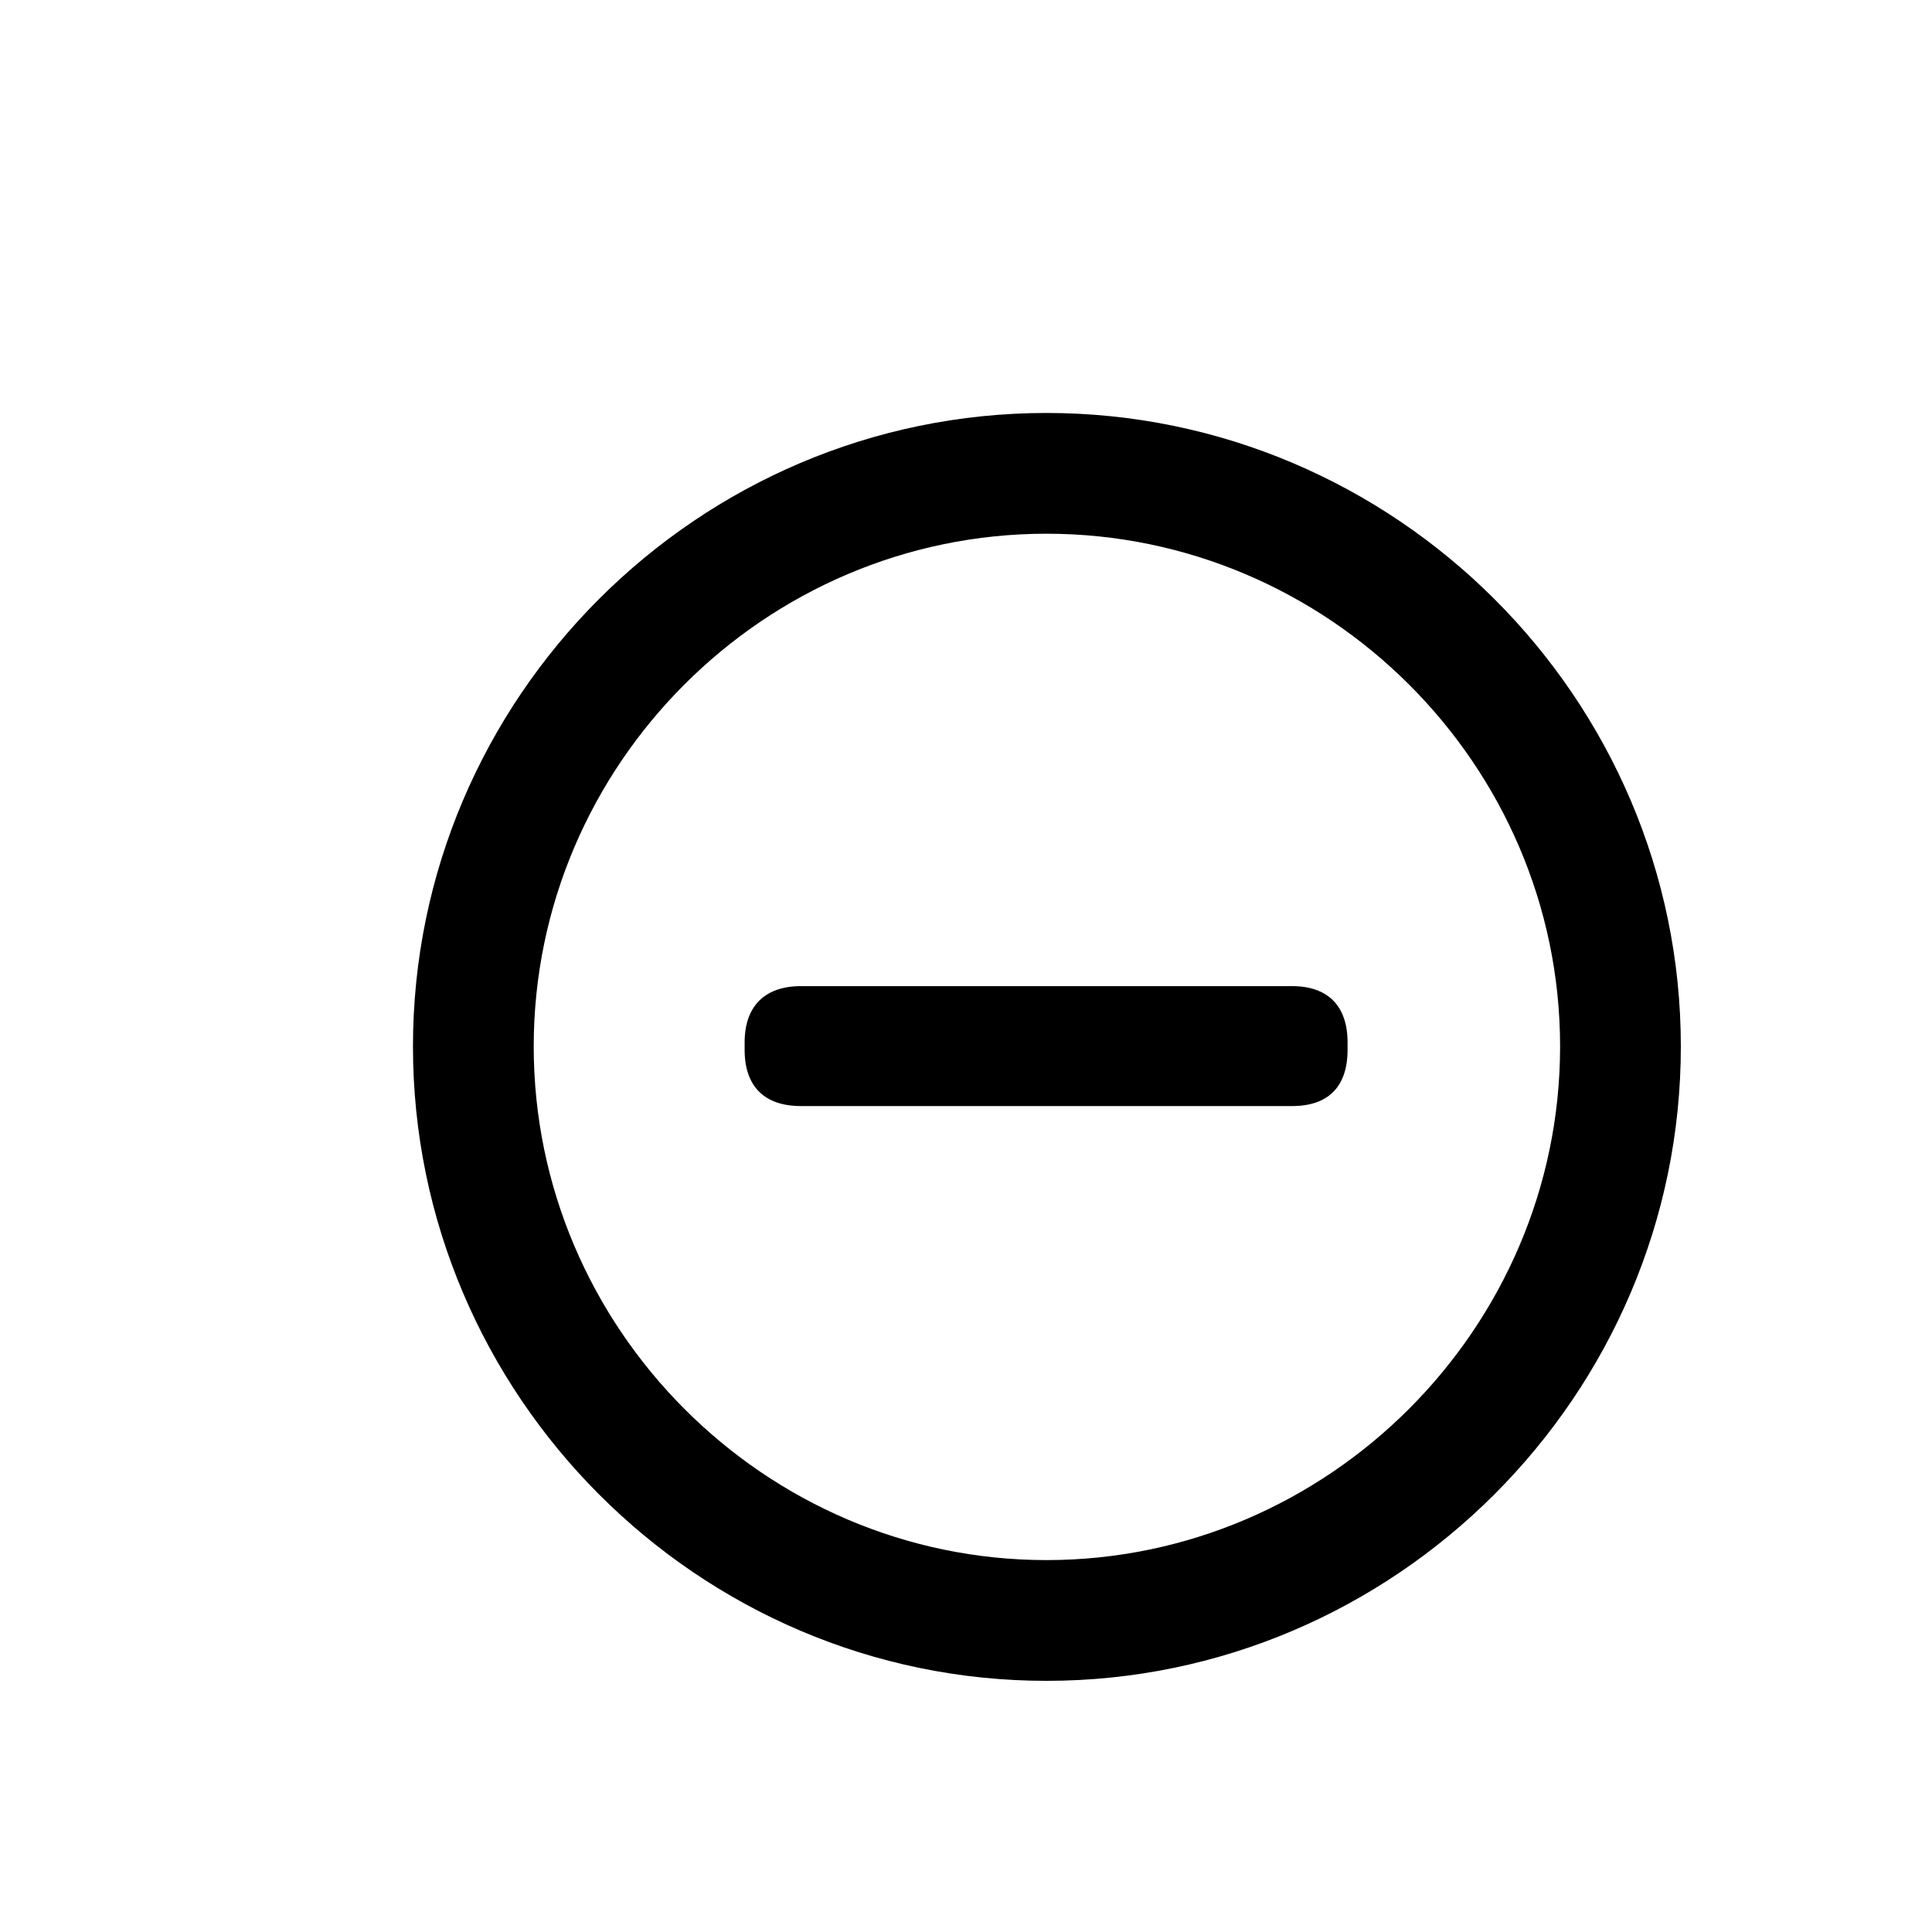
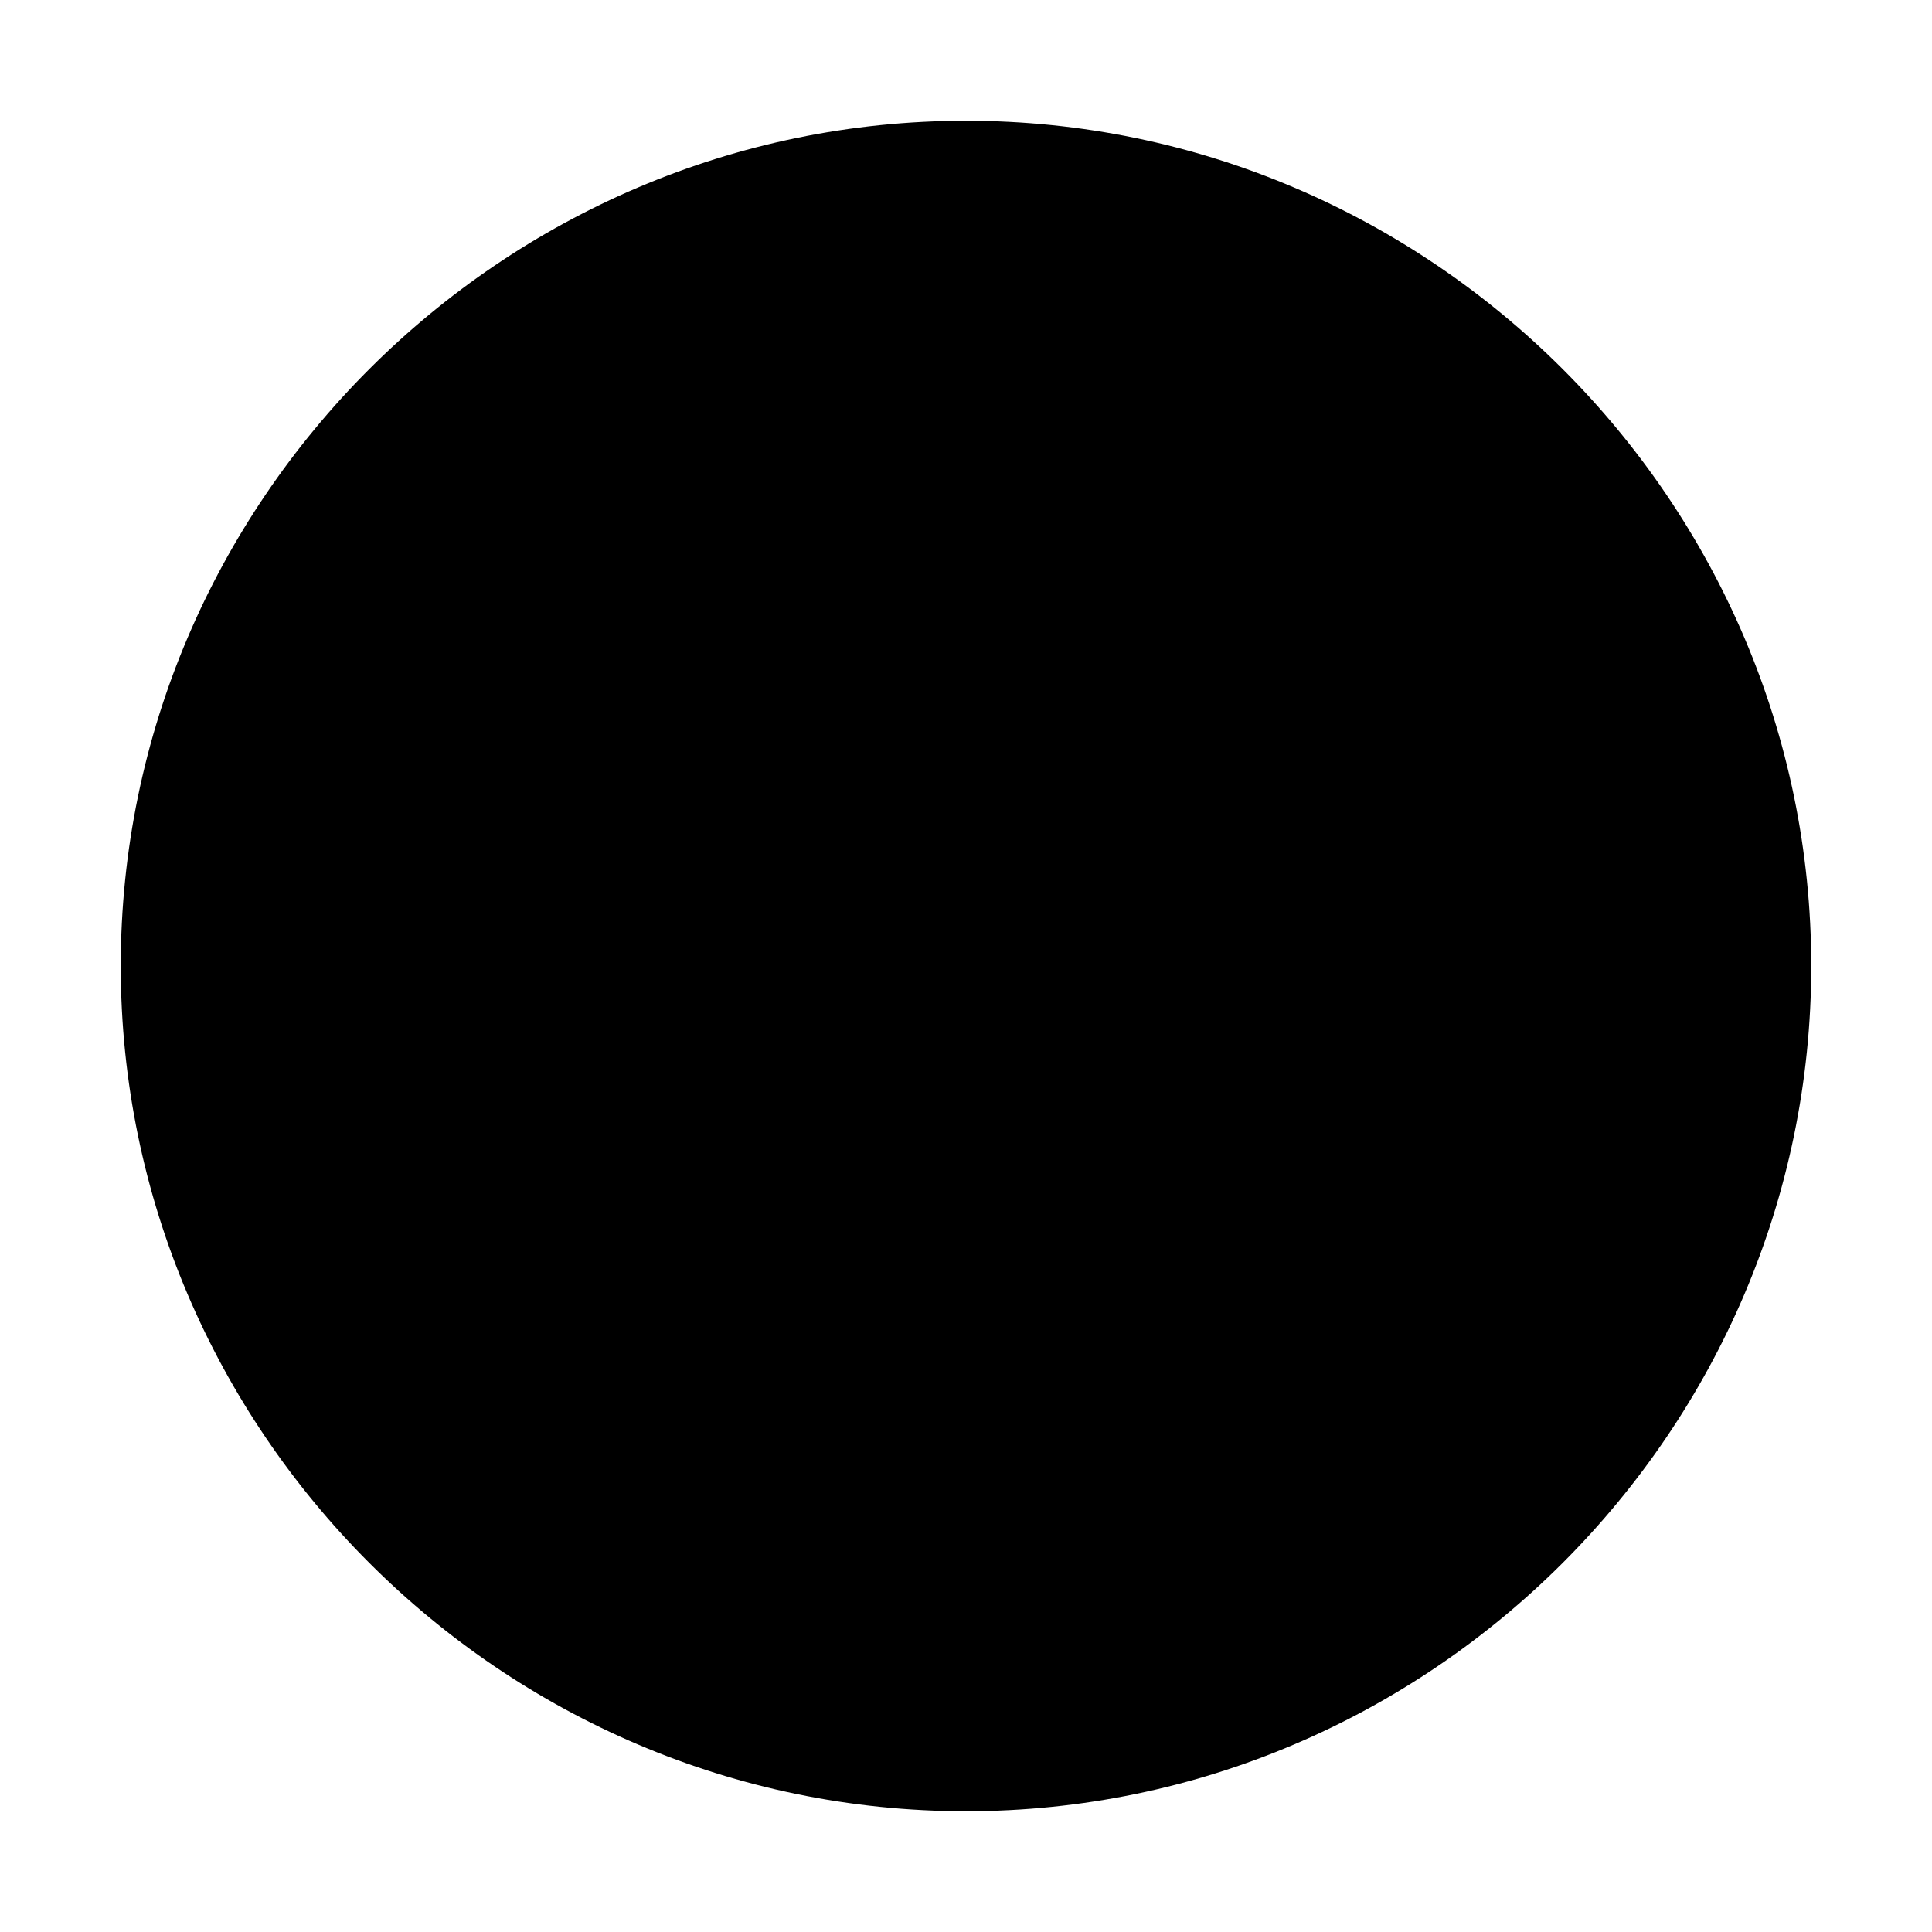
- <svg xmlns="http://www.w3.org/2000/svg" viewBox="0 0 24 24" fill="currentColor">
-   <path d="M5.13,13C5.13,8.67,8.67,5.13,13,5.13C17.33,5.13,20.88,8.67,20.88,13C20.88,17.33,17.33,20.88,13,20.88C8.67,20.88,5.13,17.33,5.13,13ZM19.38,13C19.38,9.5,16.5,6.63,13,6.63C9.5,6.63,6.63,9.5,6.63,13C6.63,16.5,9.5,19.38,13,19.38C16.5,19.38,19.38,16.5,19.38,13ZM9.25,13.04C9.25,13.5,9.5,13.74,9.95,13.74L16.05,13.74C16.5,13.74,16.74,13.5,16.74,13.04L16.74,12.95C16.74,12.5,16.5,12.25,16.05,12.25L9.95,12.25C9.5,12.25,9.25,12.5,9.25,12.95Z" />
+ <svg xmlns="http://www.w3.org/2000/svg" viewBox="0 0 24 24">
+   <path d="M1.5,12C1.5,6.23,6.23,1.5,12,1.5C17.77,1.5,22.5,6.23,22.5,12C22.5,17.77,17.77,22.5,12,22.5C6.23,22.5,1.5,17.77,1.5,12Z" fill="currentColor" />
+   <path d="M20.5,12C20.5,7.33,16.67,3.5,12,3.5C7.33,3.5,3.5,7.33,3.5,12C3.5,16.67,7.33,20.5,12,20.5C16.67,20.5,20.5,16.67,20.5,12Z" fill="currentColor" />
+   <path d="M7,12.06C7,12.66,7.33,12.99,7.93,12.99L16.06,12.99C16.66,12.99,16.99,12.66,16.99,12.06L16.99,11.93C16.99,11.33,16.66,11,16.06,11L7.93,11C7.33,11,7,11.33,7,11.93Z" fill="currentColor" />
</svg>
